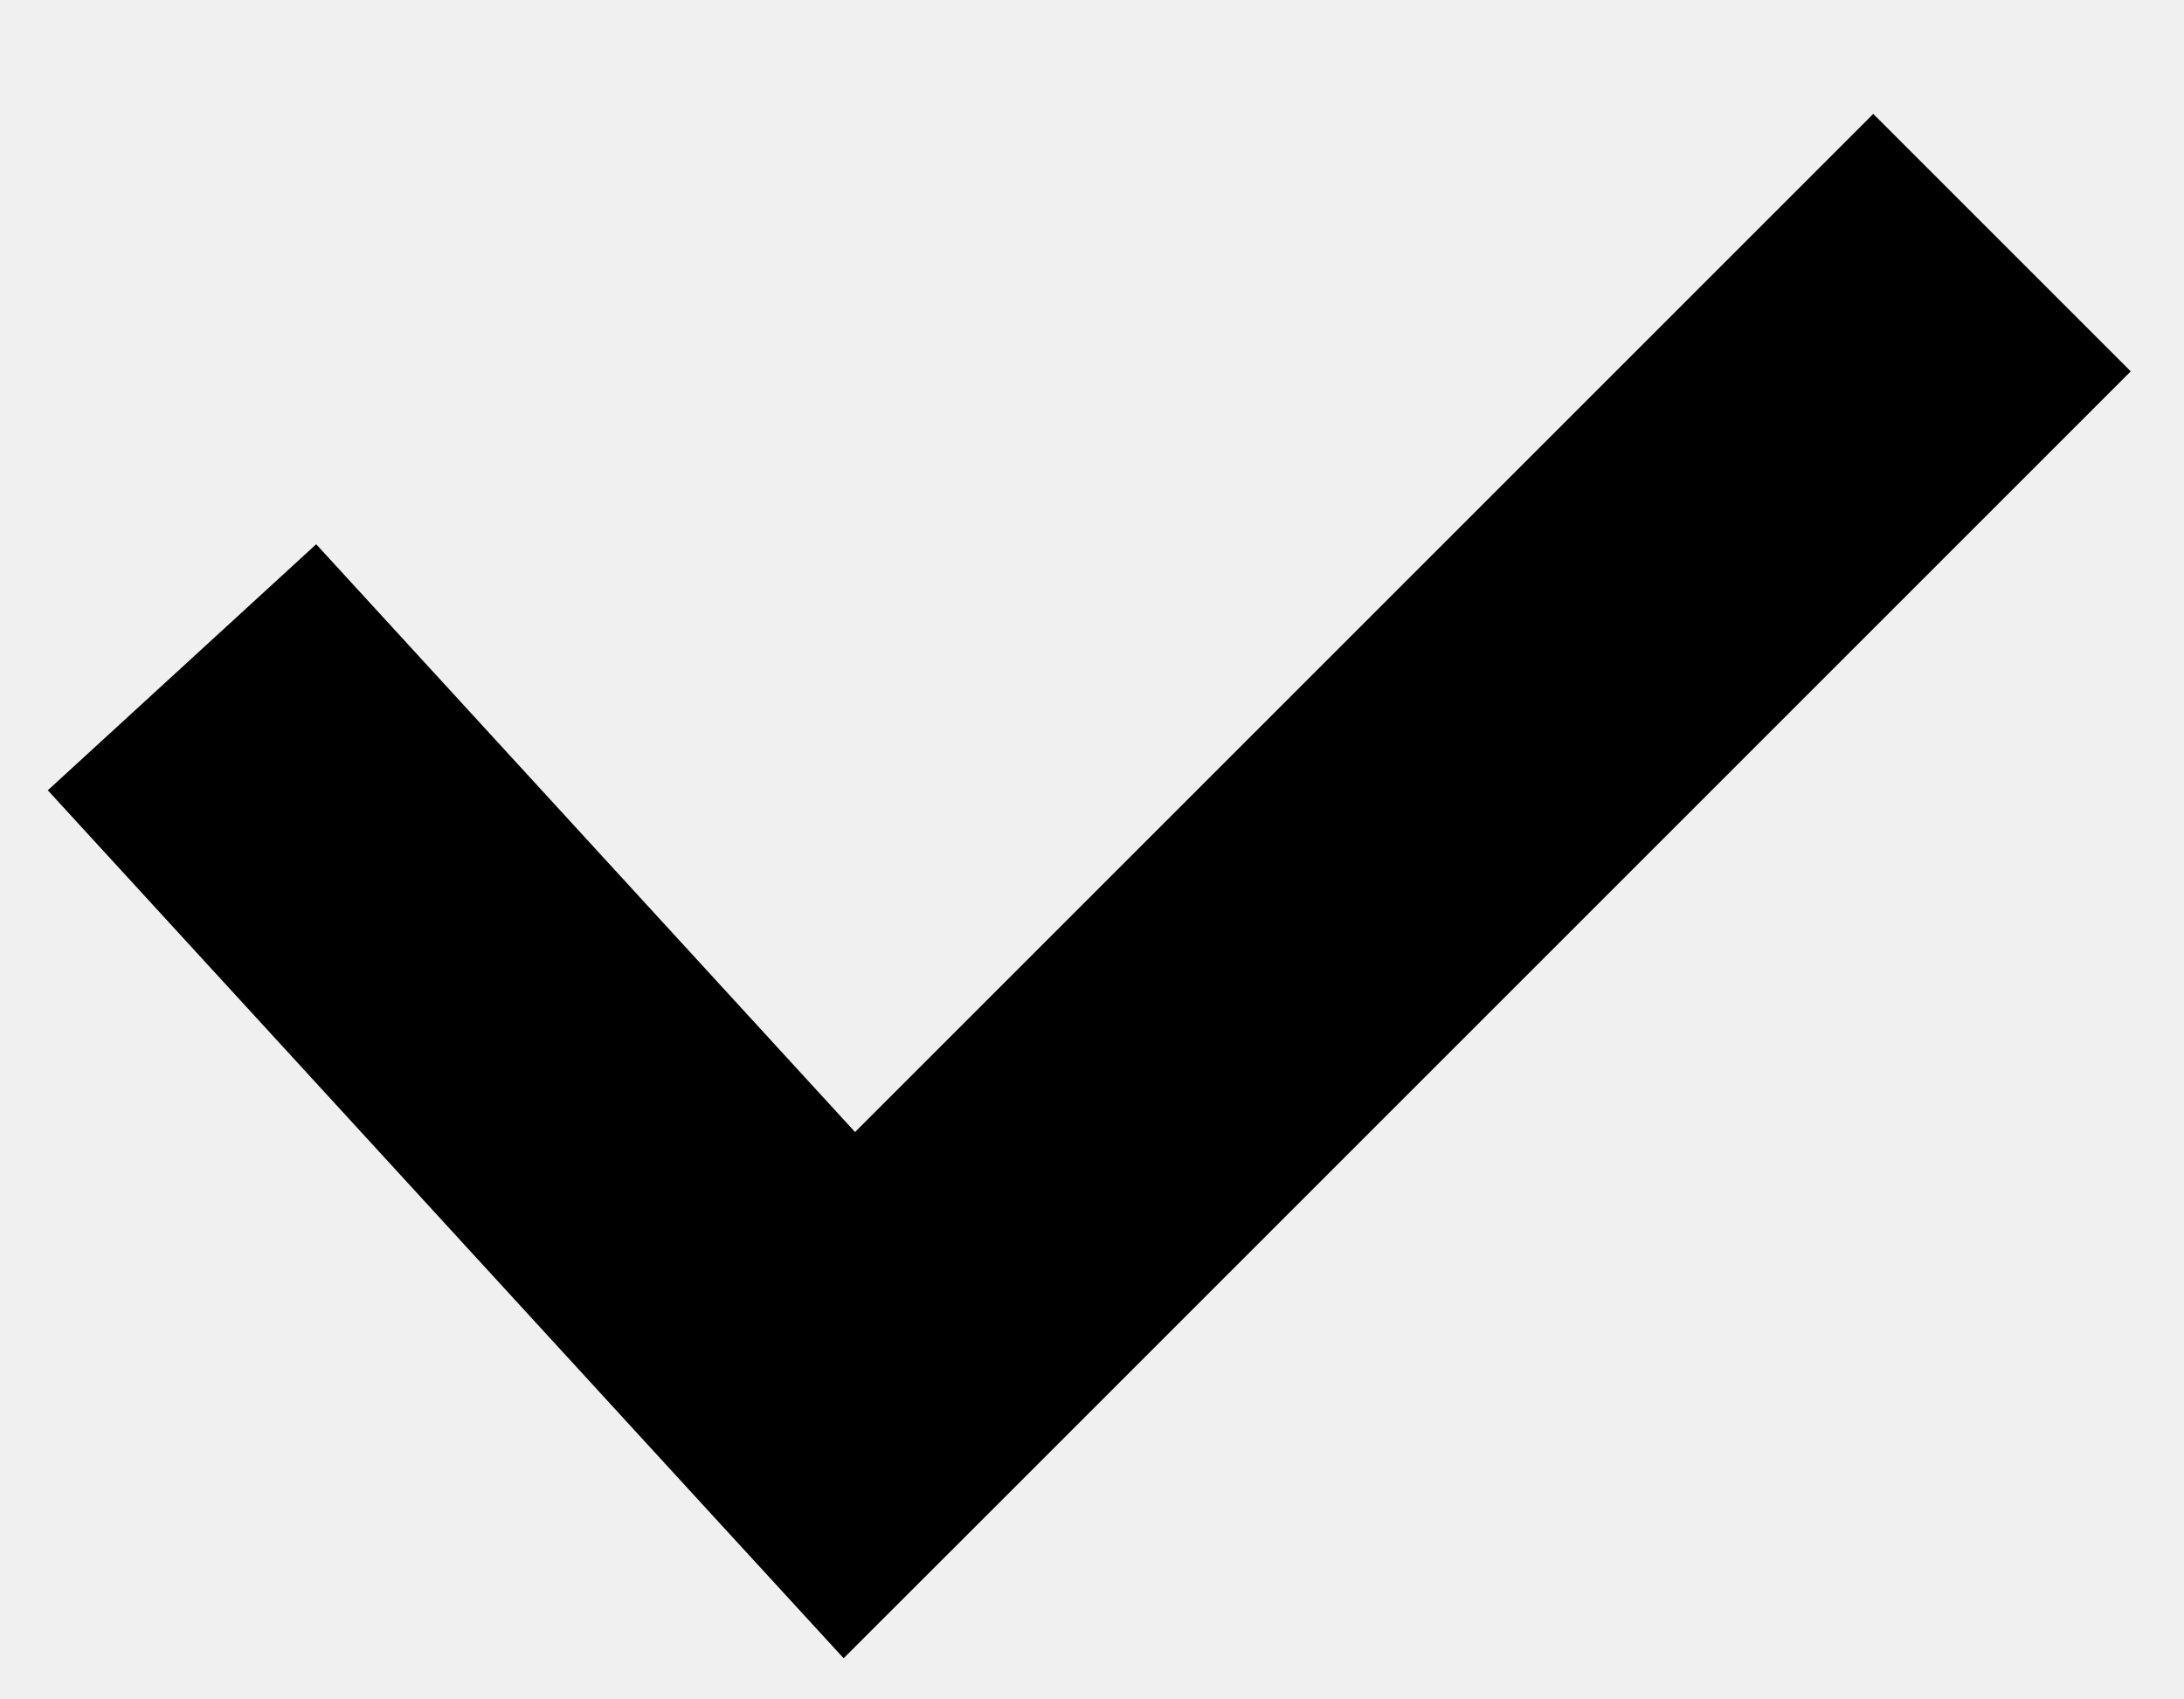
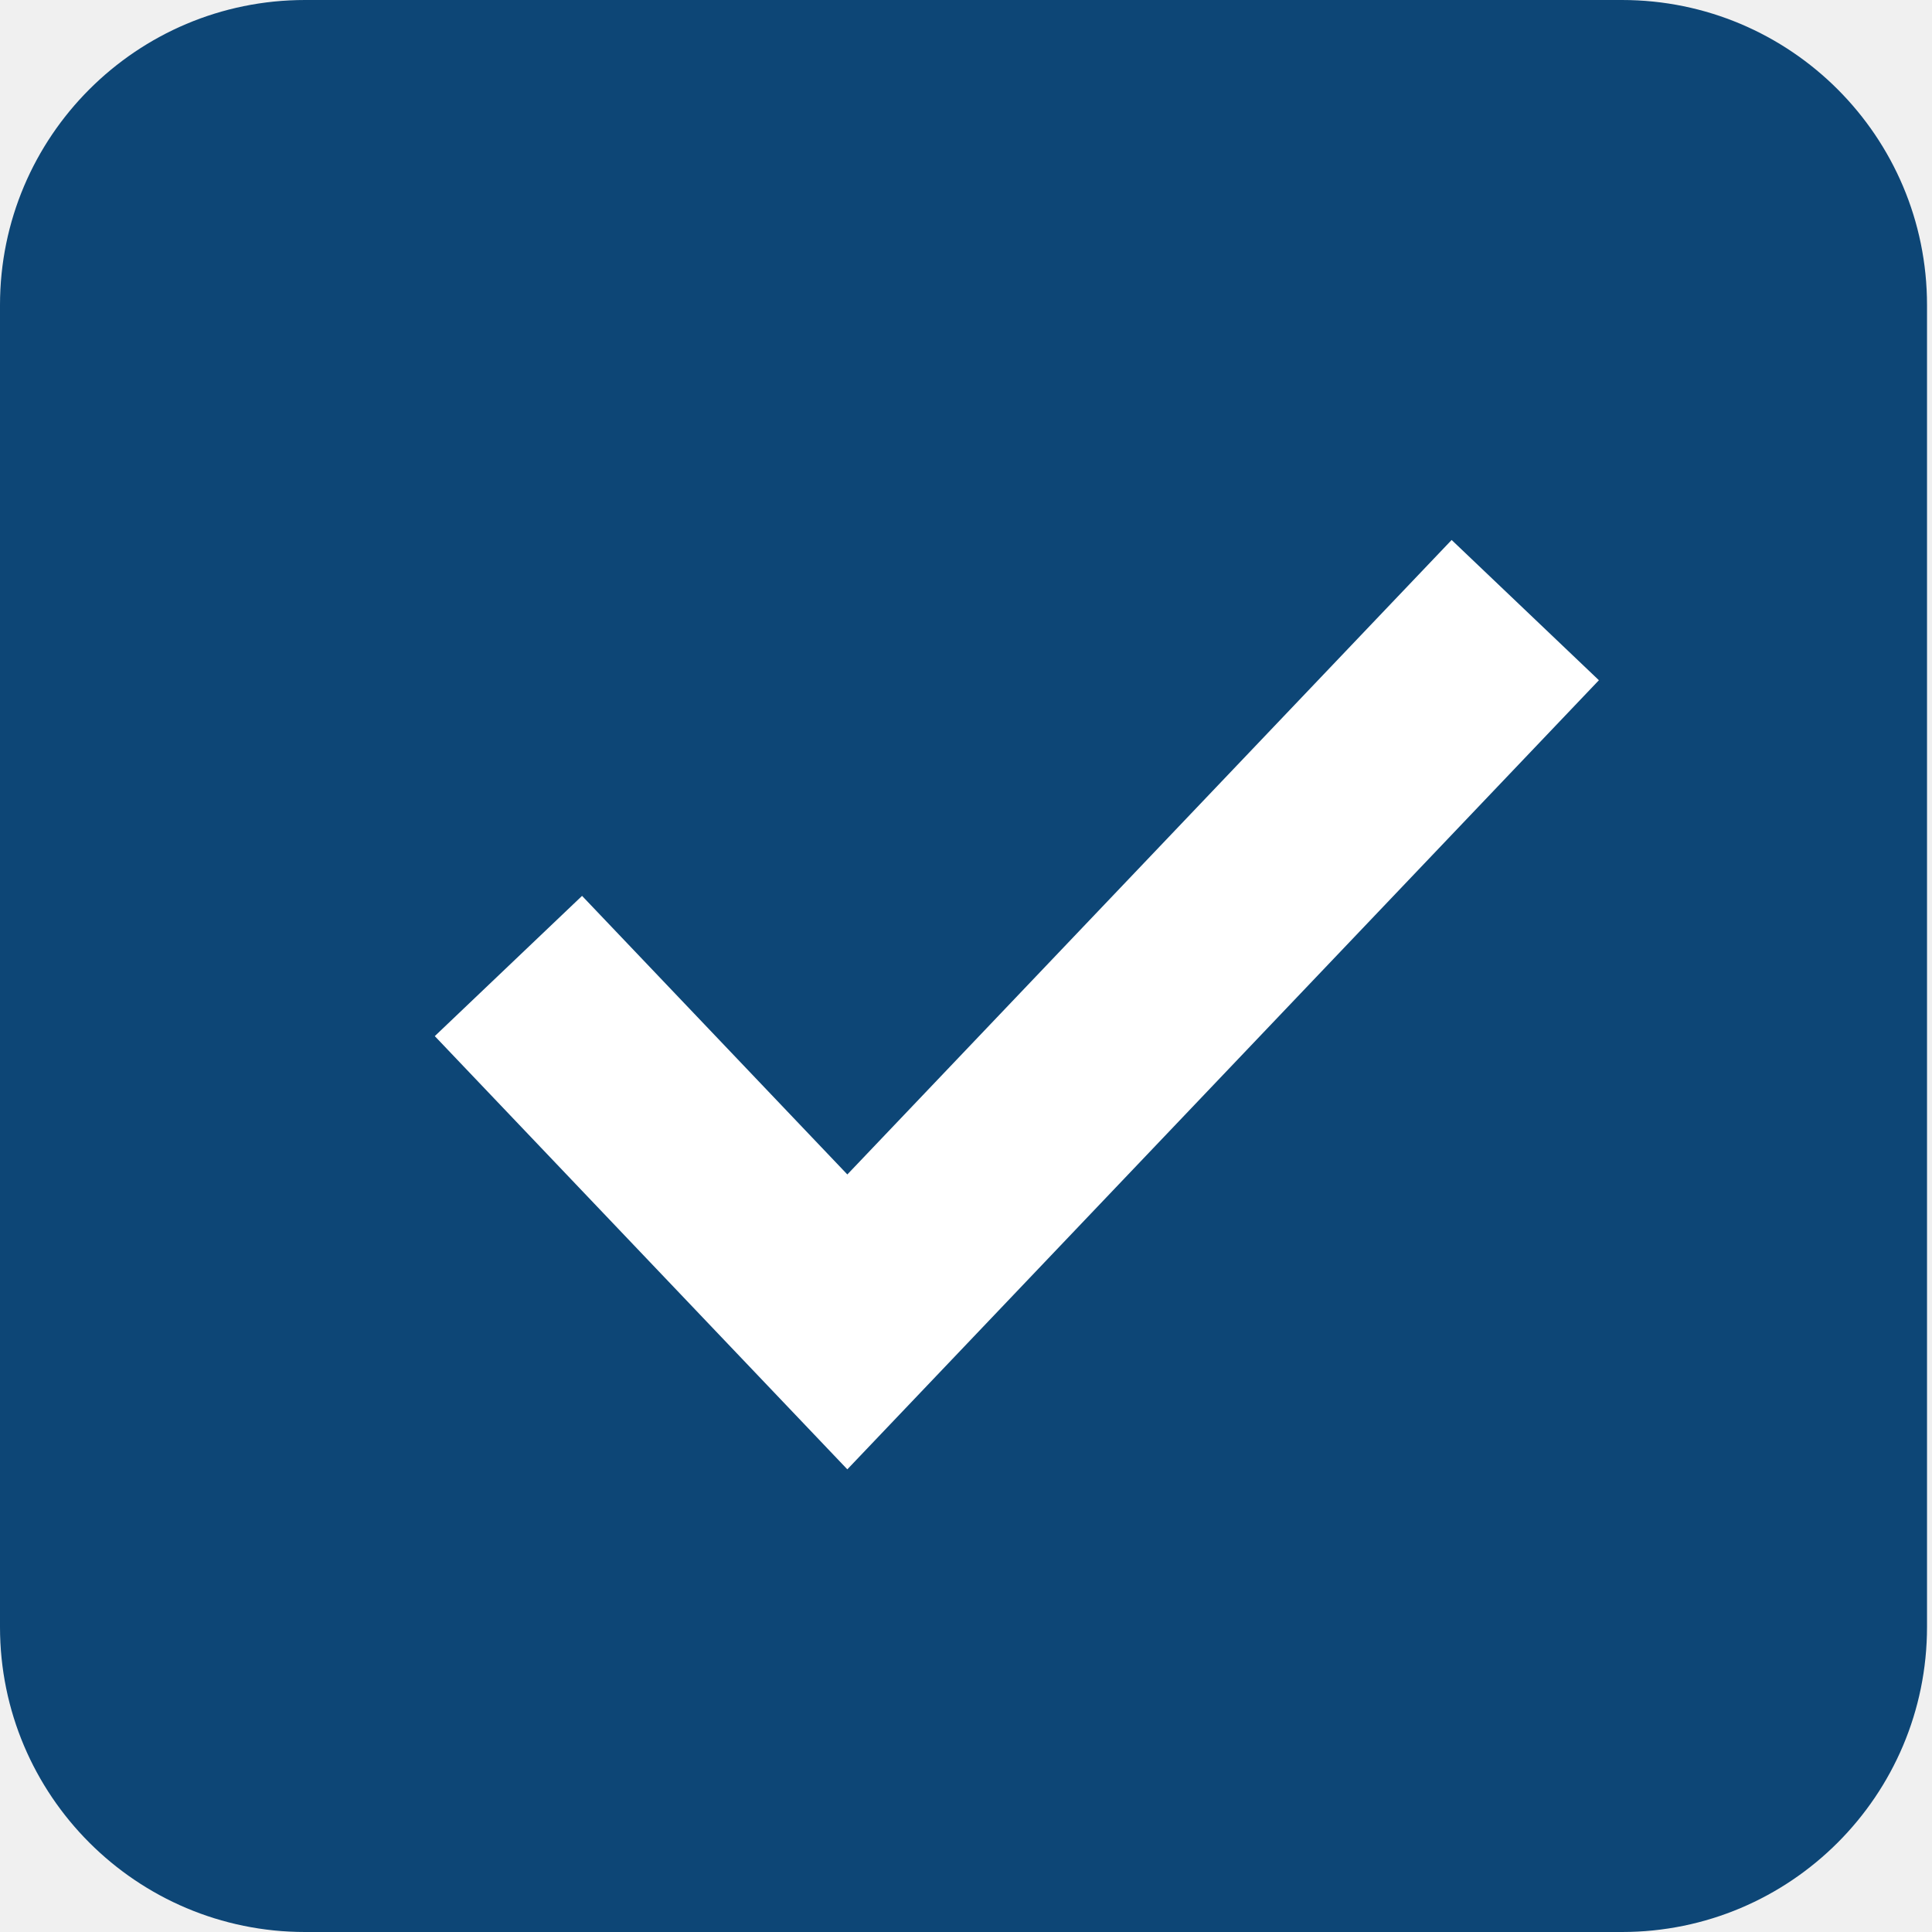
- <svg xmlns="http://www.w3.org/2000/svg" width="18" height="14" viewBox="0 0 18 14" fill="none">
-   <path d="M7 11.5L5.894 12.514L6.953 13.668L8.061 12.561L7 11.5ZM0.394 6.514L5.894 12.514L8.106 10.486L2.606 4.486L0.394 6.514ZM8.061 12.561L17.561 3.061L15.439 0.939L5.939 10.439L8.061 12.561Z" fill="black" />
+ <svg xmlns="http://www.w3.org/2000/svg" width="19" height="19" viewBox="0 0 19 19" fill="none">
+   <rect width="18.951" height="19" rx="3" fill="#0D4676" />
+   <path d="M5 9.5L8.333 13L15 6" stroke="white" stroke-width="2" />
</svg>
